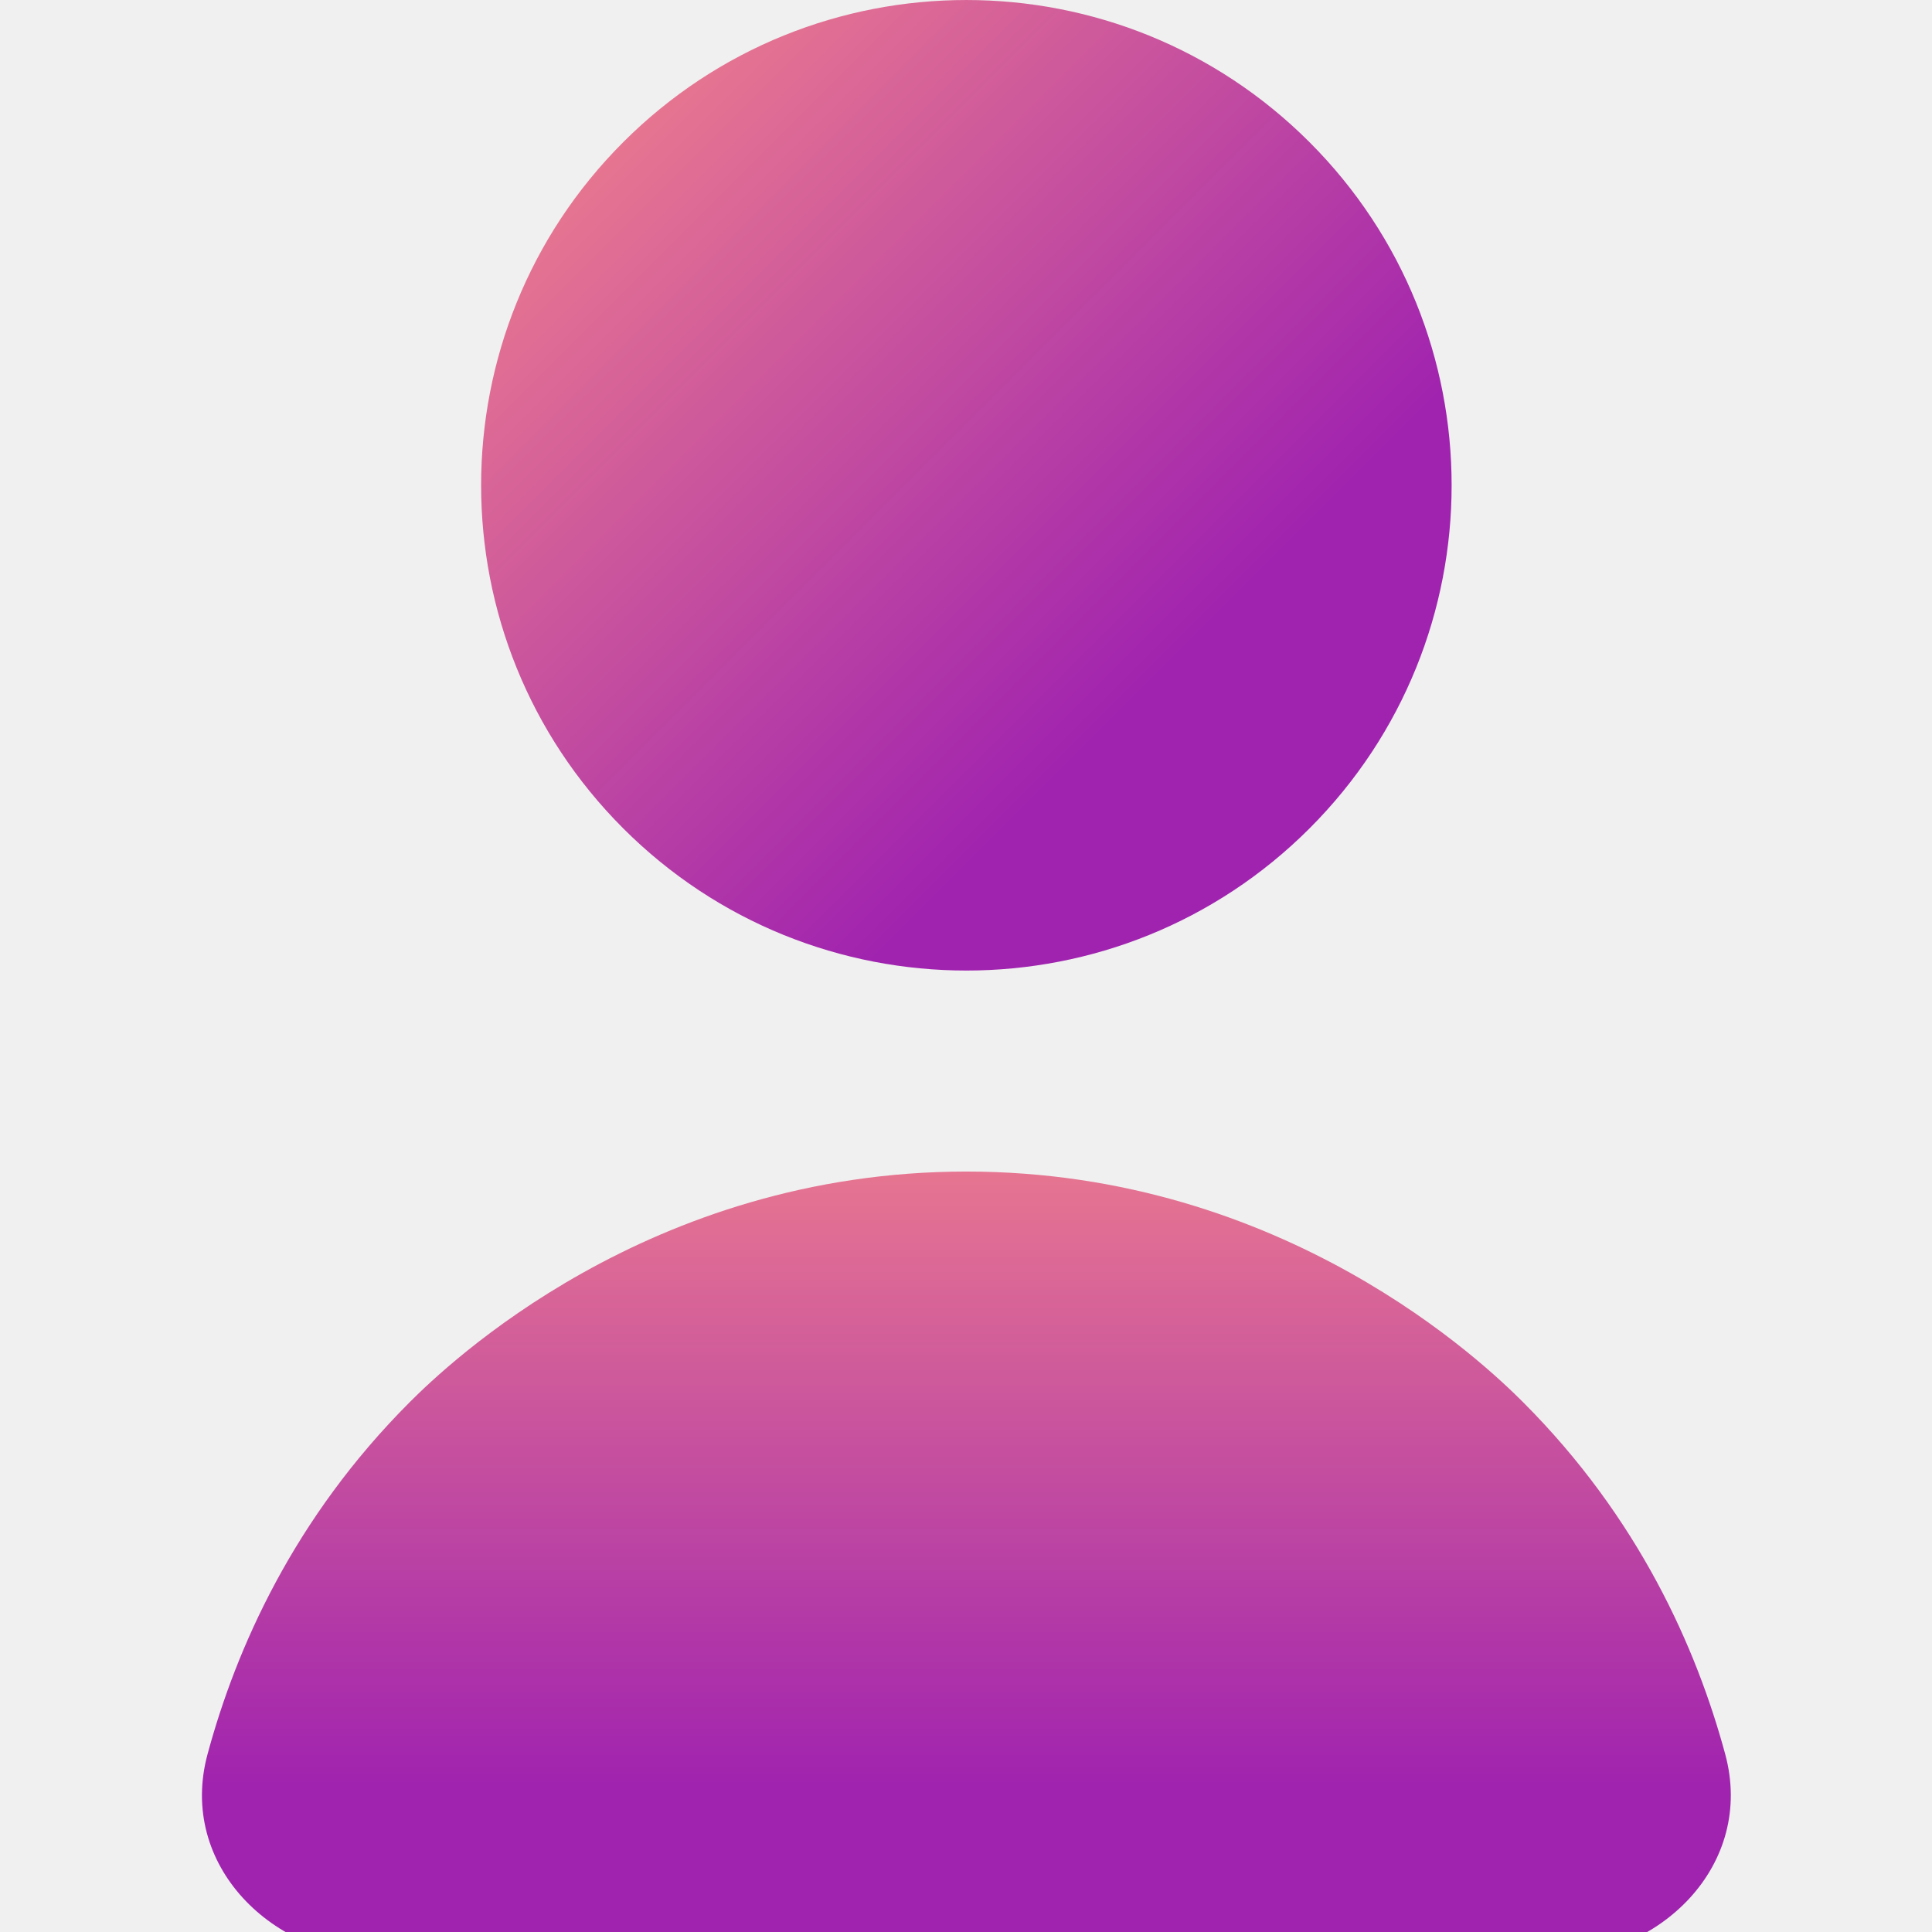
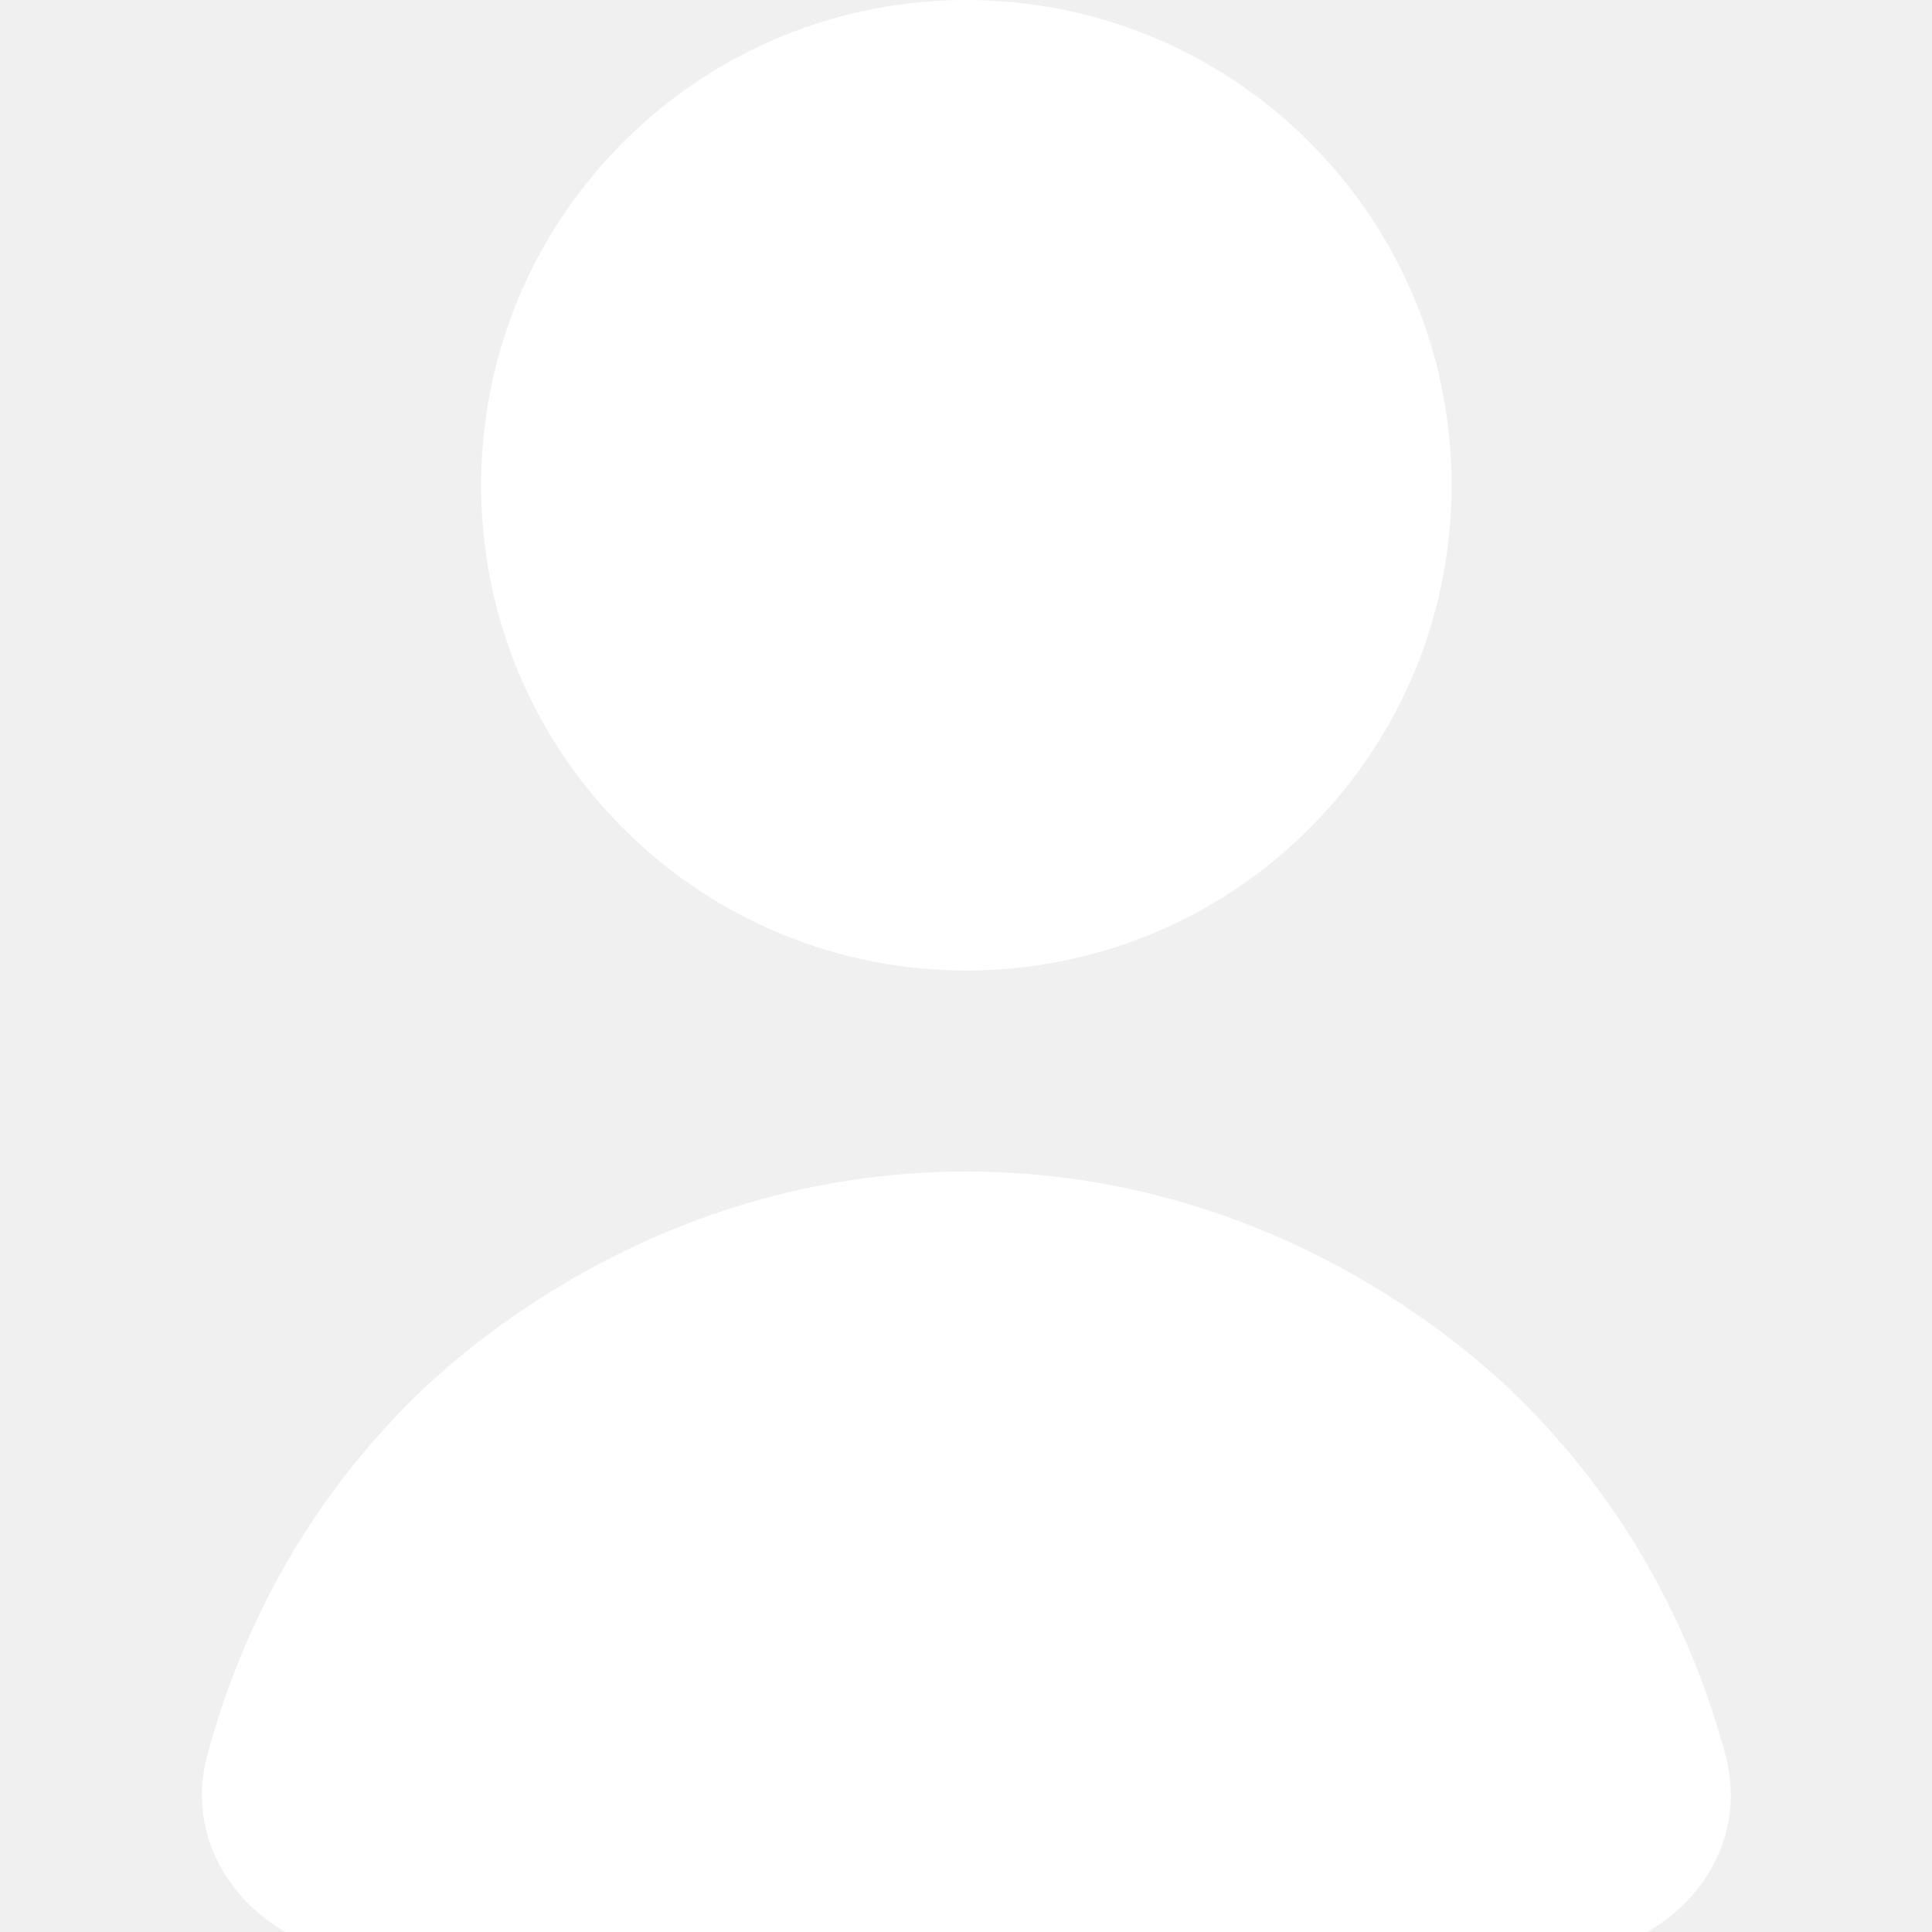
<svg xmlns="http://www.w3.org/2000/svg" width="56" height="56" viewBox="0 0 56 56" fill="none">
  <g clip-path="url(#clip0_2034_110)">
-     <path d="M37.957 24.012C43.45 18.518 43.449 9.613 37.956 4.12C32.463 -1.373 23.557 -1.373 18.065 4.12C12.572 9.613 12.572 18.519 18.065 24.012C23.558 29.505 32.464 29.505 37.957 24.012Z" fill="url(#paint0_linear_2034_110)" />
-     <path d="M44.144 40.64C43.061 39.558 37.242 33.958 28.011 33.958C18.78 33.958 12.95 39.569 11.878 40.64C8.518 44.001 6.846 47.772 6.015 50.849C5.151 54.048 7.882 56.773 11.195 56.773H44.827C48.14 56.773 50.871 54.048 50.007 50.849C49.175 47.772 47.504 44.001 44.144 40.64Z" fill="url(#paint1_linear_2034_110)" />
+     <path d="M37.957 24.012C43.45 18.518 43.449 9.613 37.956 4.12C32.463 -1.373 23.557 -1.373 18.065 4.12C12.572 9.613 12.572 18.519 18.065 24.012C23.558 29.505 32.464 29.505 37.957 24.012Z" fill="white" />
+     <path d="M44.144 40.64C43.061 39.558 37.242 33.958 28.011 33.958C18.78 33.958 12.95 39.569 11.878 40.64C8.518 44.001 6.846 47.772 6.015 50.849C5.151 54.048 7.882 56.773 11.195 56.773H44.827C48.14 56.773 50.871 54.048 50.007 50.849C49.175 47.772 47.504 44.001 44.144 40.64Z" fill="white" />
  </g>
  <defs>
-     <linearGradient id="paint0_linear_2034_110" x1="18.065" y1="4.12" x2="37.957" y2="24.012" gradientUnits="userSpaceOnUse">
-       <stop stop-color="#E67591" />
-       <stop offset="0.78" stop-color="#A023AF" />
-     </linearGradient>
-     <linearGradient id="paint1_linear_2034_110" x1="28.011" y1="33.958" x2="28.011" y2="56.773" gradientUnits="userSpaceOnUse">
-       <stop stop-color="#E67591" />
-       <stop offset="0.78" stop-color="#A023AF" />
-     </linearGradient>
    <clipPath id="clip0_2034_110">
      <rect width="56" height="56" fill="white" />
    </clipPath>
  </defs>
</svg>
